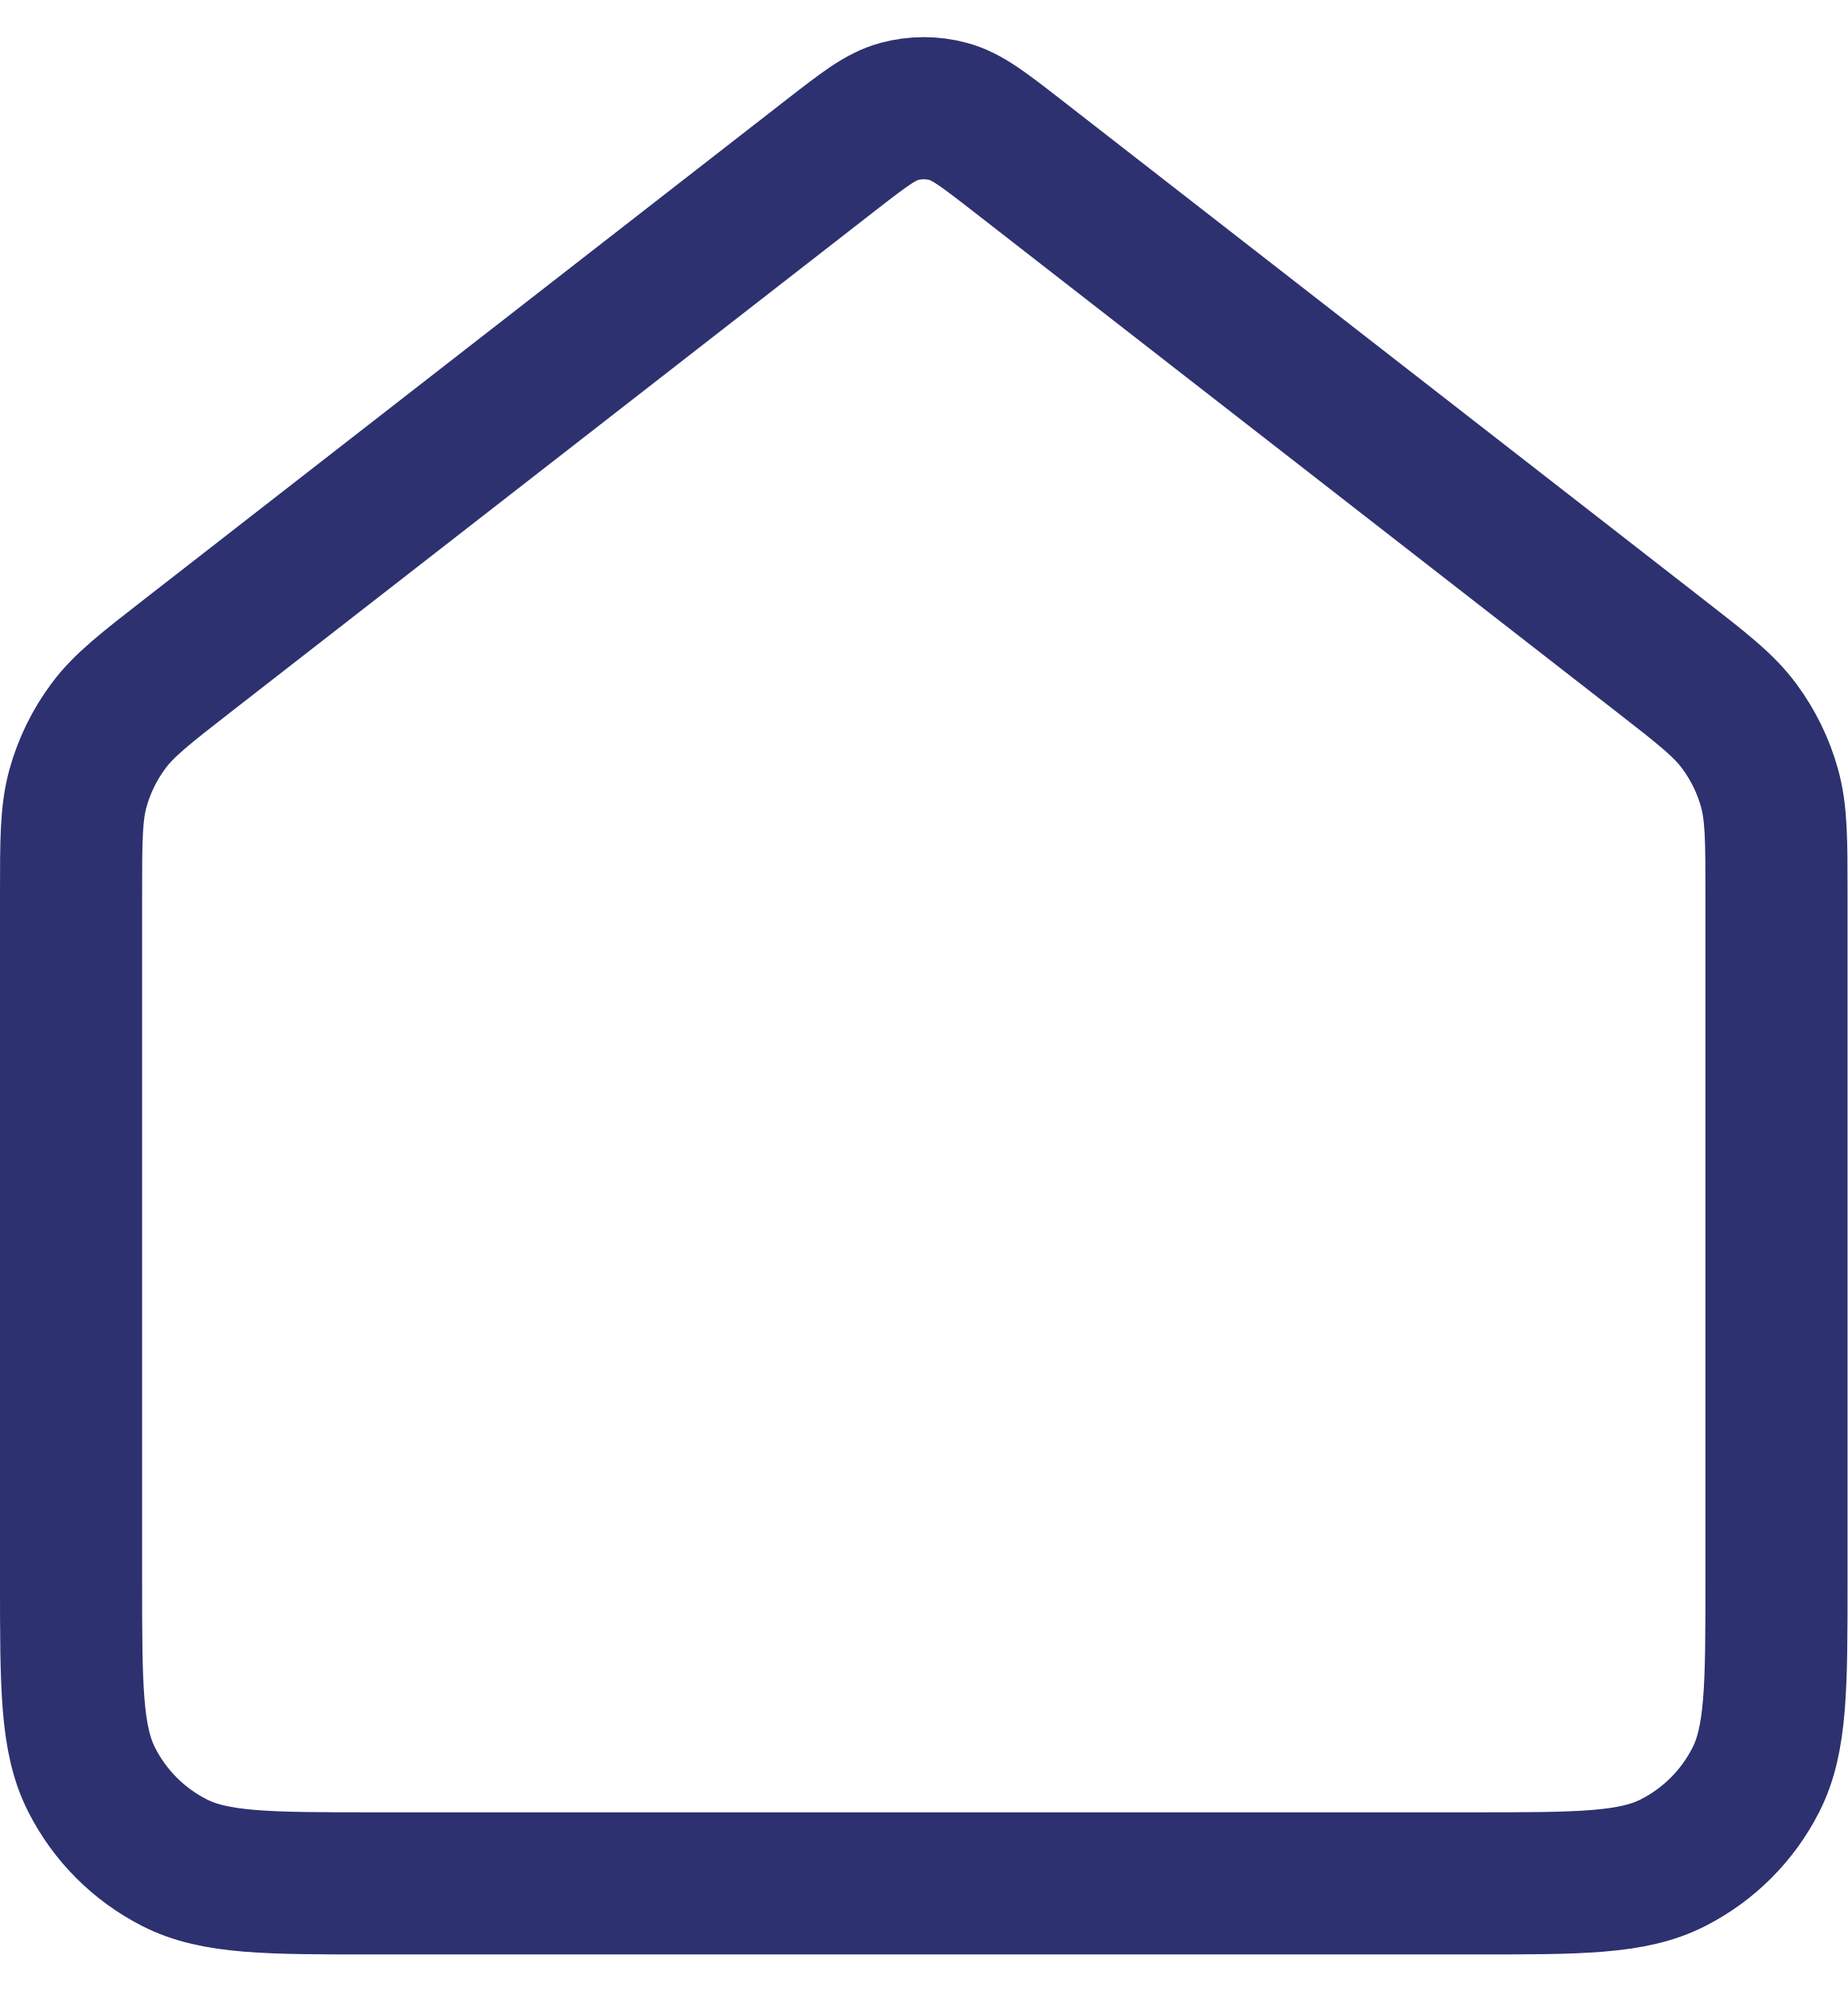
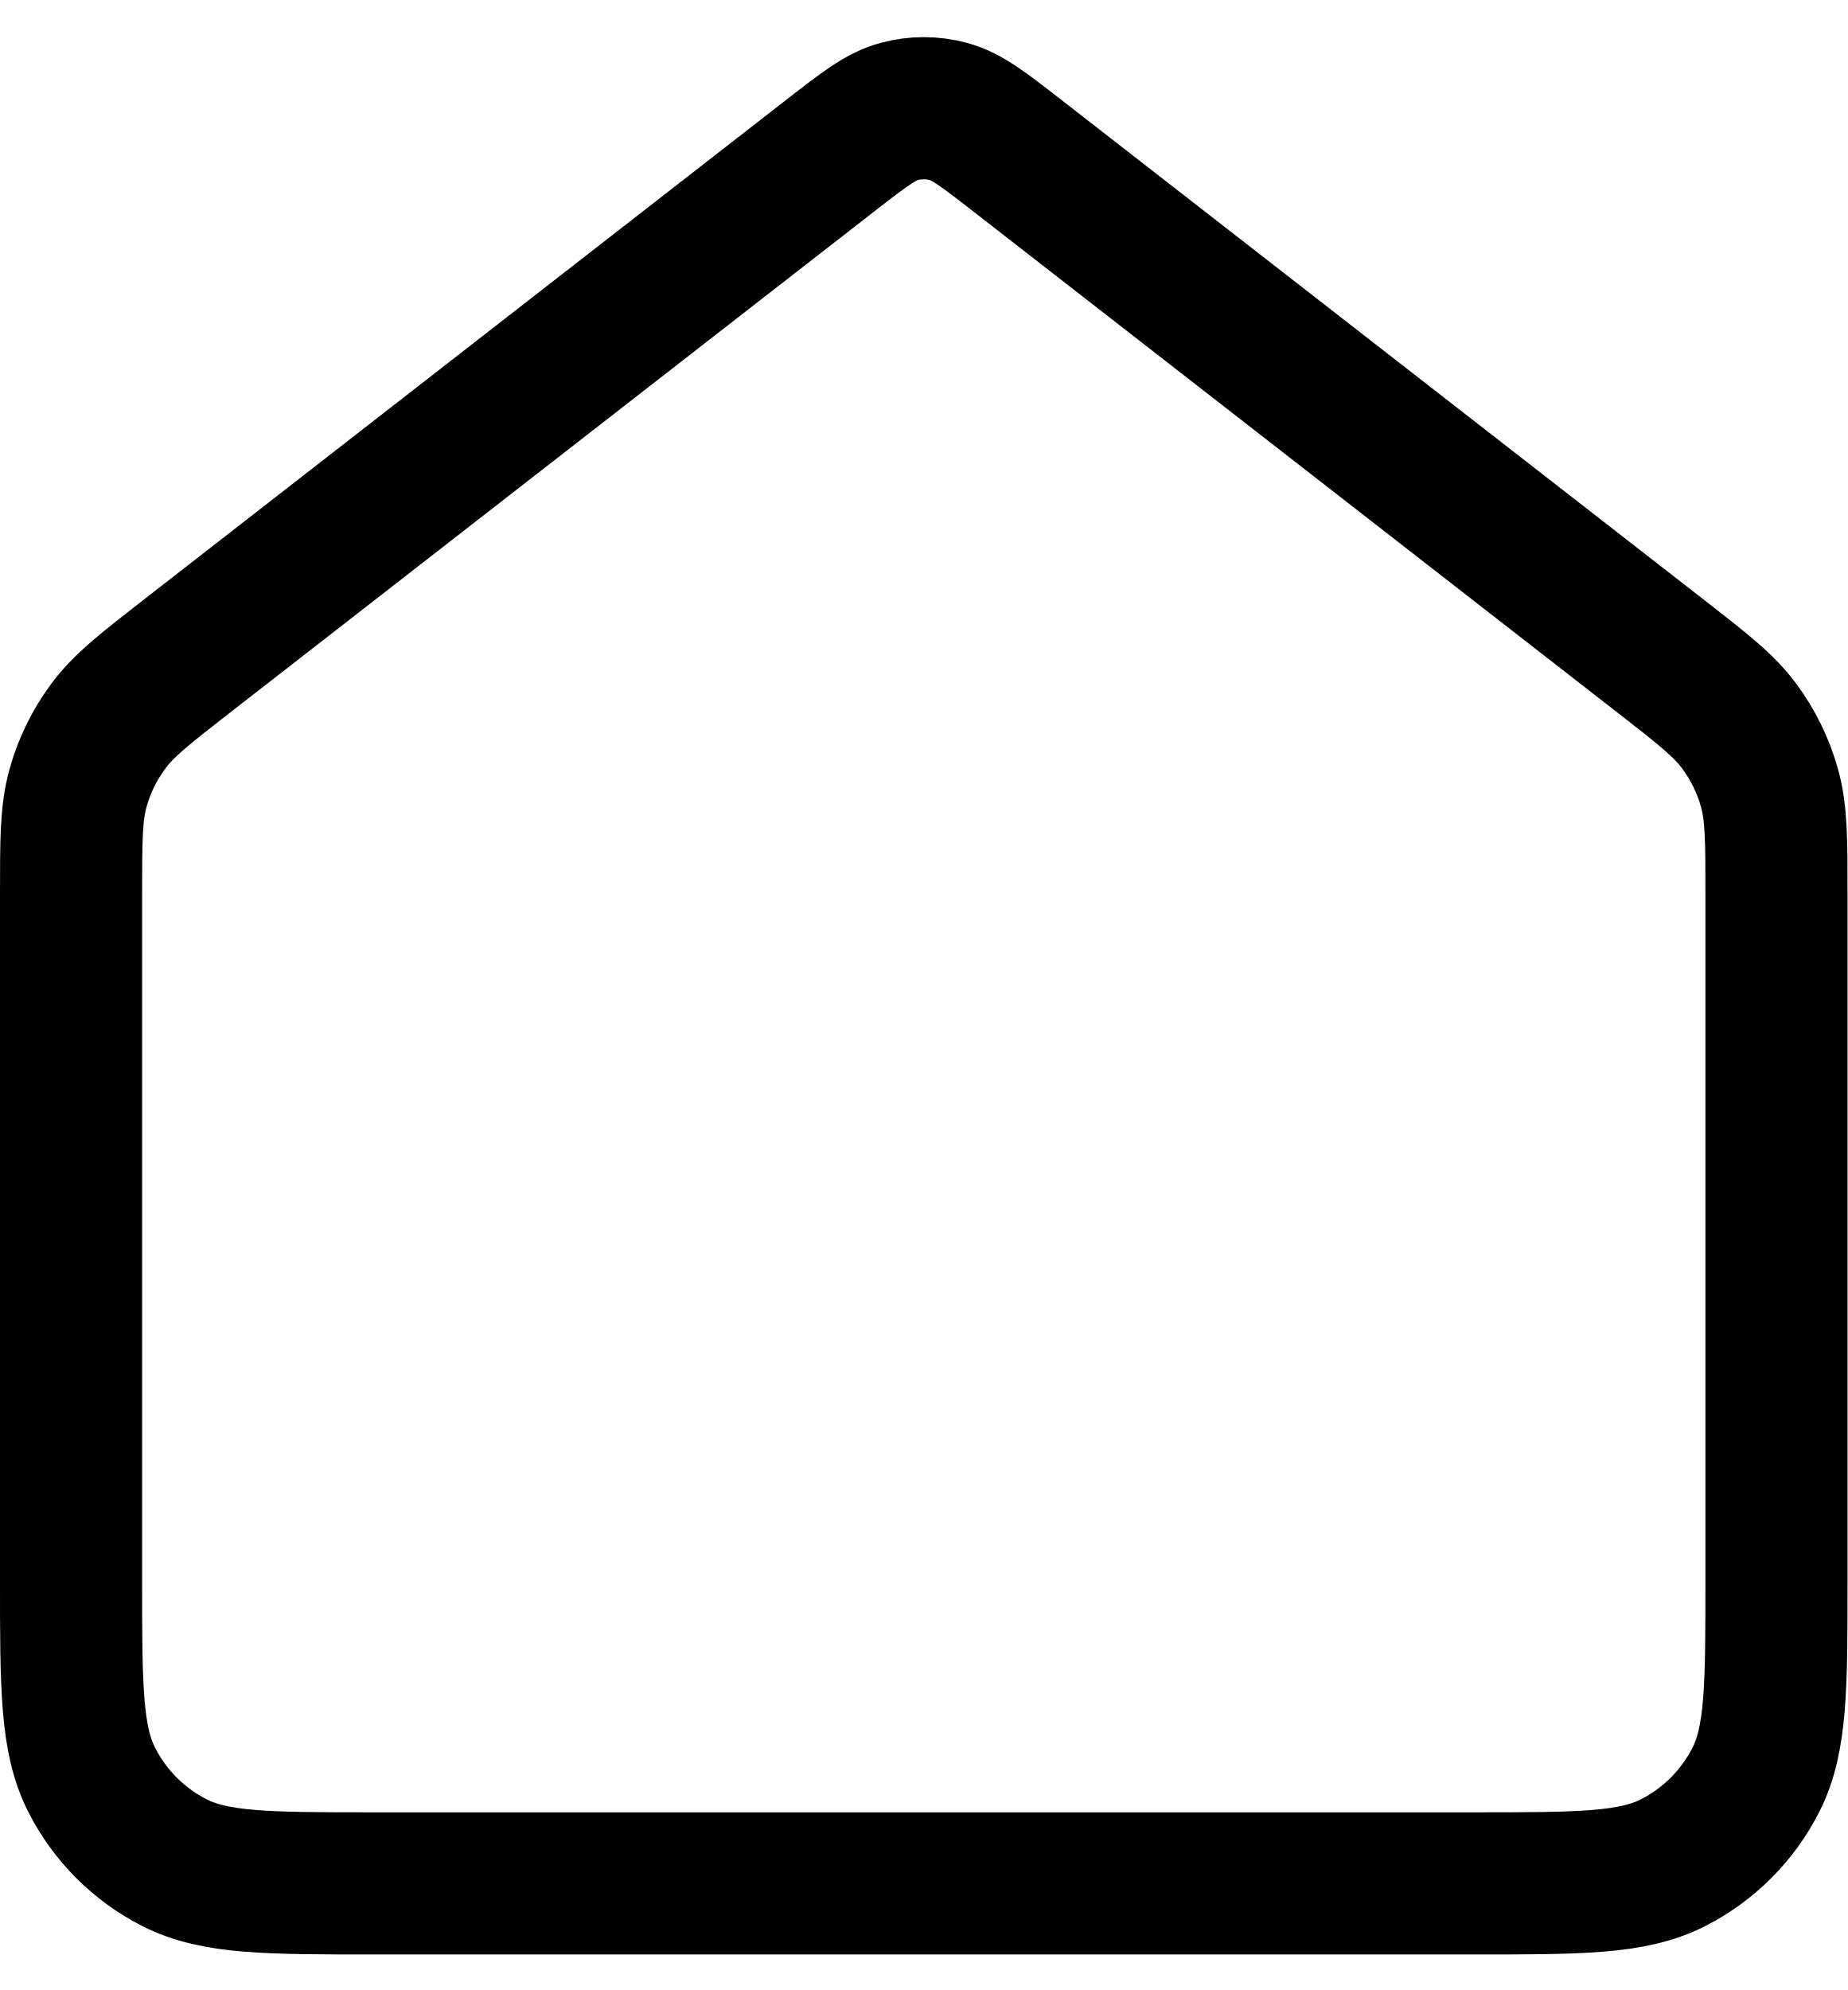
<svg xmlns="http://www.w3.org/2000/svg" width="26" height="28" viewBox="0 0 26 28" fill="none">
-   <path d="M1 12.587C1 11.821 1 11.438 1.099 11.085C1.186 10.773 1.33 10.479 1.523 10.219C1.74 9.924 2.043 9.689 2.647 9.219L11.69 2.185C12.159 1.821 12.393 1.639 12.652 1.569C12.88 1.507 13.12 1.507 13.348 1.569C13.607 1.639 13.841 1.821 14.31 2.185L23.353 9.219C23.957 9.689 24.26 9.924 24.477 10.219C24.67 10.479 24.814 10.773 24.901 11.085C25 11.438 25 11.821 25 12.587V22.233C25 23.727 25 24.474 24.709 25.044C24.454 25.546 24.046 25.954 23.544 26.209C22.974 26.5 22.227 26.5 20.733 26.5H5.267C3.773 26.5 3.026 26.5 2.456 26.209C1.954 25.954 1.546 25.546 1.291 25.044C1 24.474 1 23.727 1 22.233V12.587Z" stroke="#2D316F" stroke-width="2" stroke-linecap="round" stroke-linejoin="round" />
+   <path d="M1 12.587C1 11.821 1 11.438 1.099 11.085C1.186 10.773 1.33 10.479 1.523 10.219C1.74 9.924 2.043 9.689 2.647 9.219L11.69 2.185C12.159 1.821 12.393 1.639 12.652 1.569C12.88 1.507 13.12 1.507 13.348 1.569C13.607 1.639 13.841 1.821 14.31 2.185L23.353 9.219C23.957 9.689 24.26 9.924 24.477 10.219C24.67 10.479 24.814 10.773 24.901 11.085C25 11.438 25 11.821 25 12.587V22.233C25 23.727 25 24.474 24.709 25.044C24.454 25.546 24.046 25.954 23.544 26.209C22.974 26.5 22.227 26.5 20.733 26.5H5.267C3.773 26.5 3.026 26.5 2.456 26.209C1.954 25.954 1.546 25.546 1.291 25.044C1 24.474 1 23.727 1 22.233V12.587Z" stroke="black" stroke-width="2" stroke-linecap="round" stroke-linejoin="round" />
</svg>
